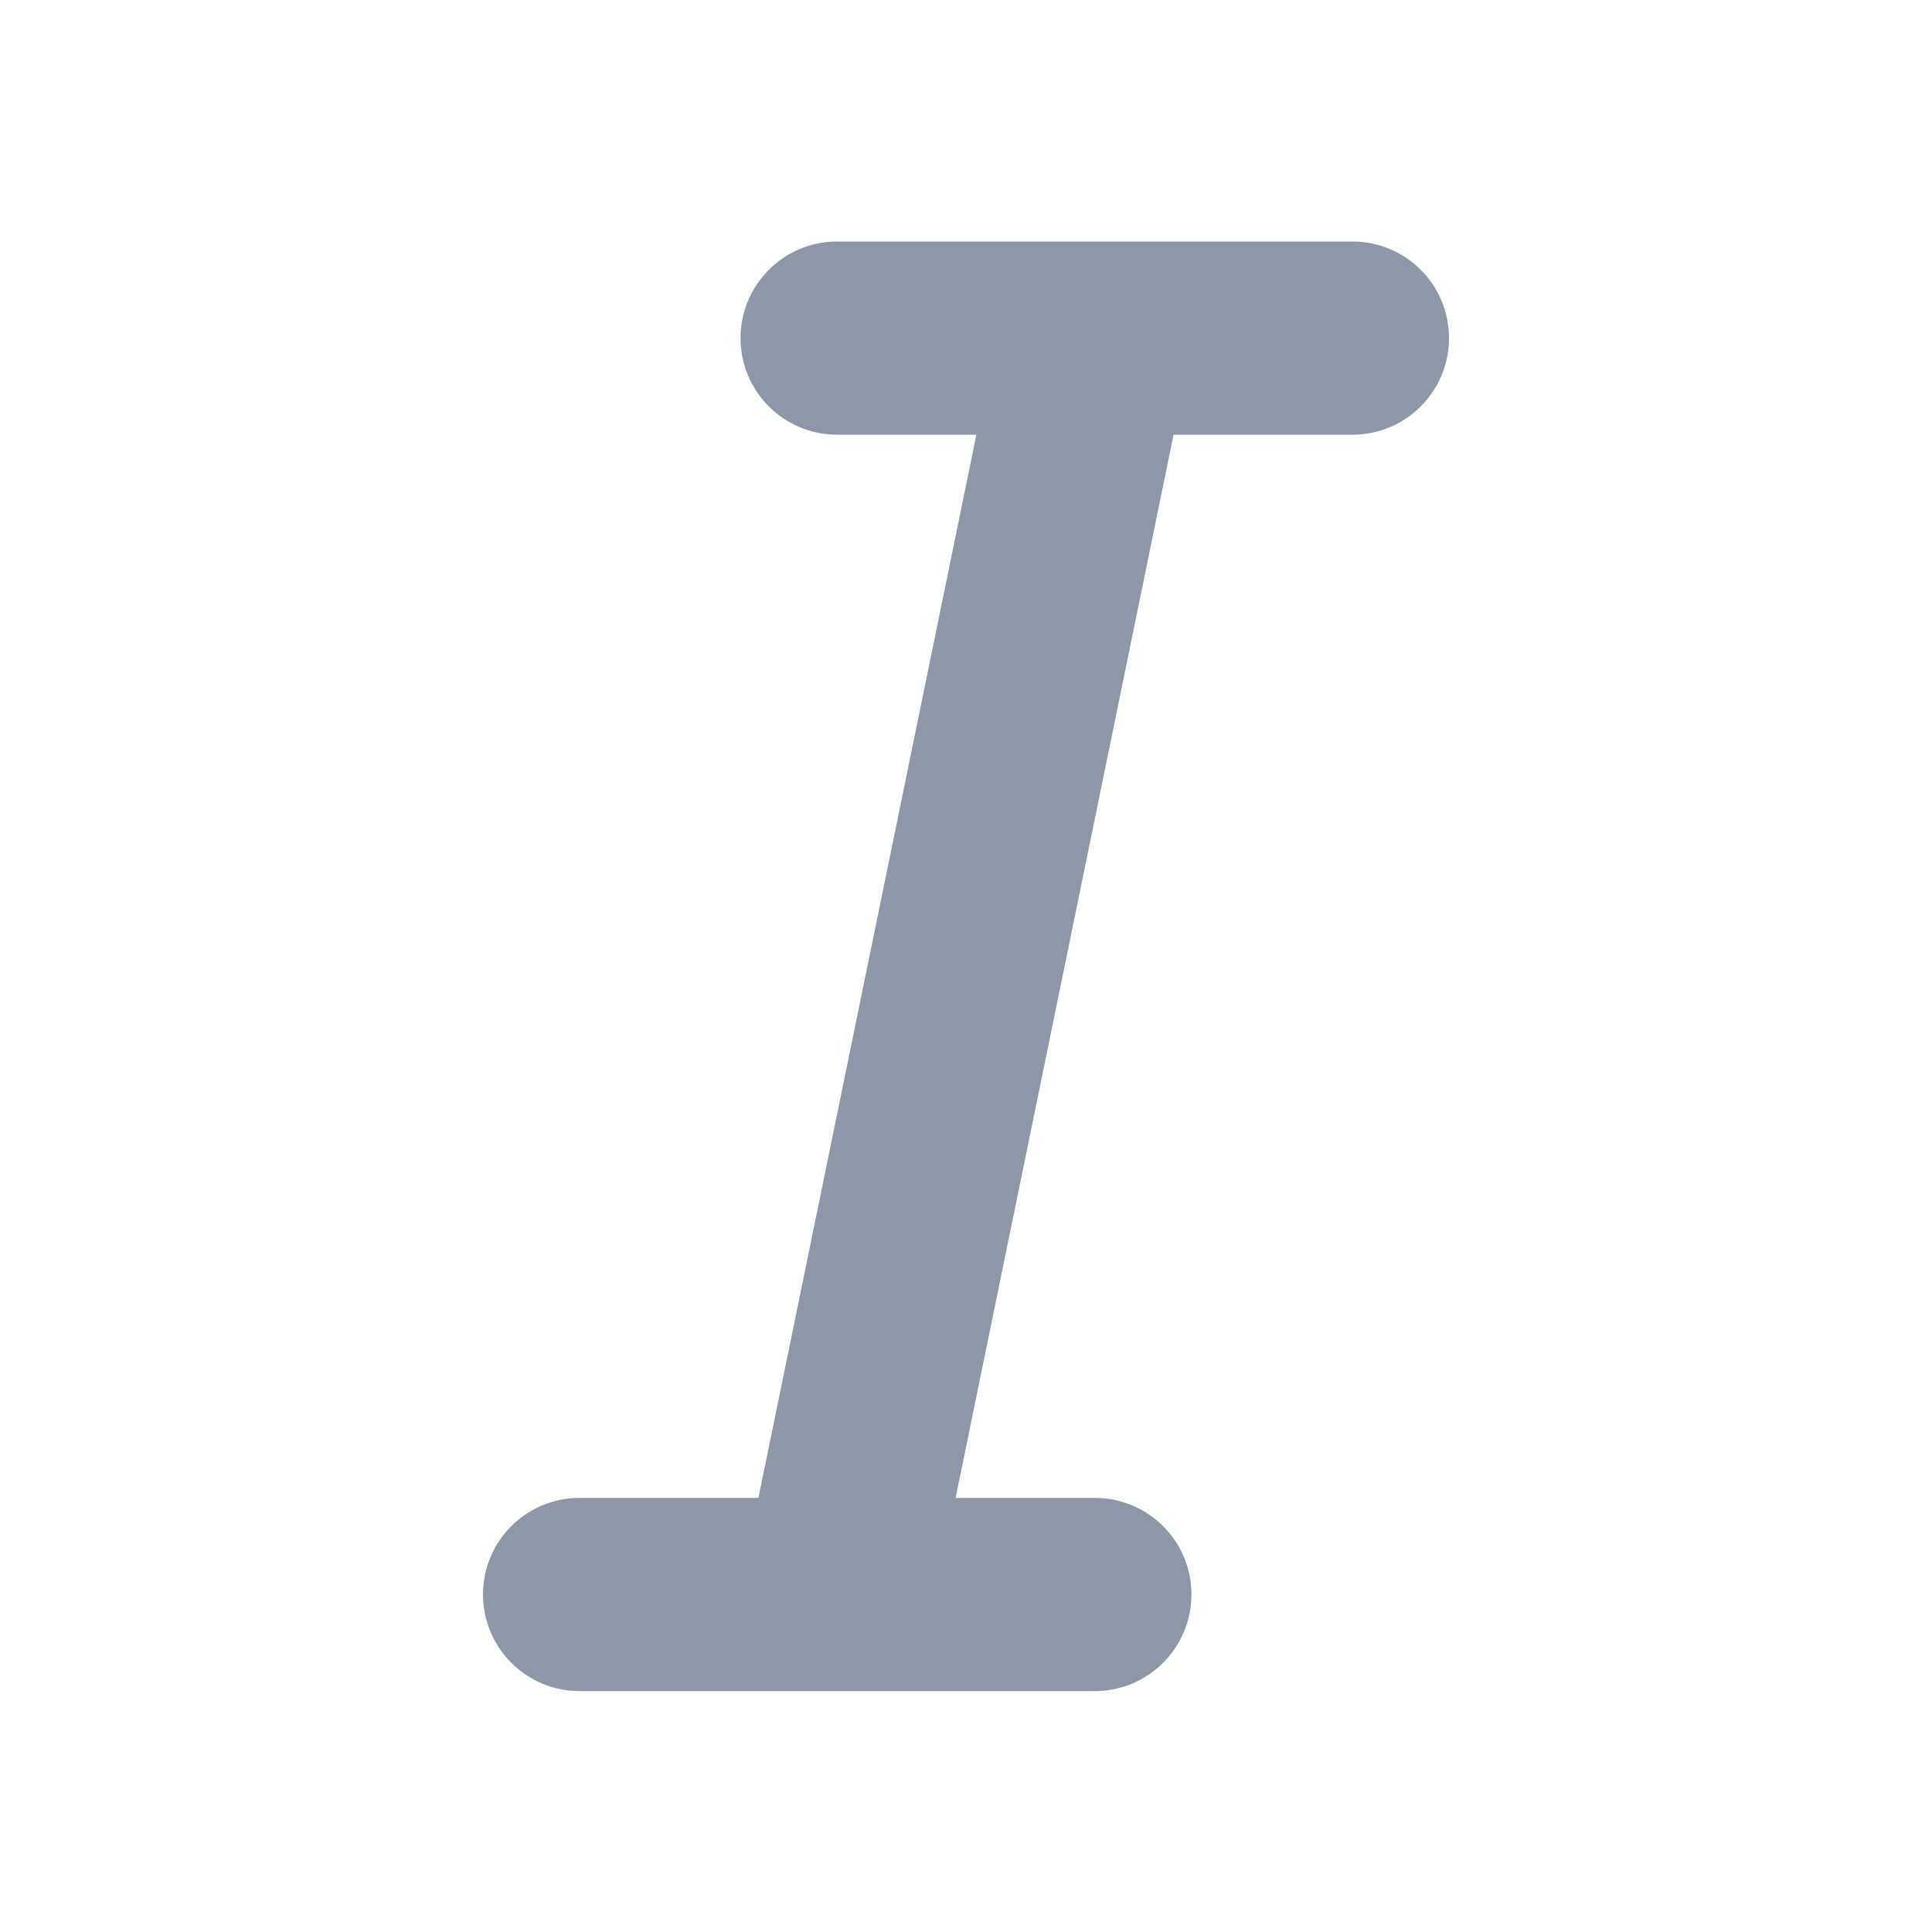
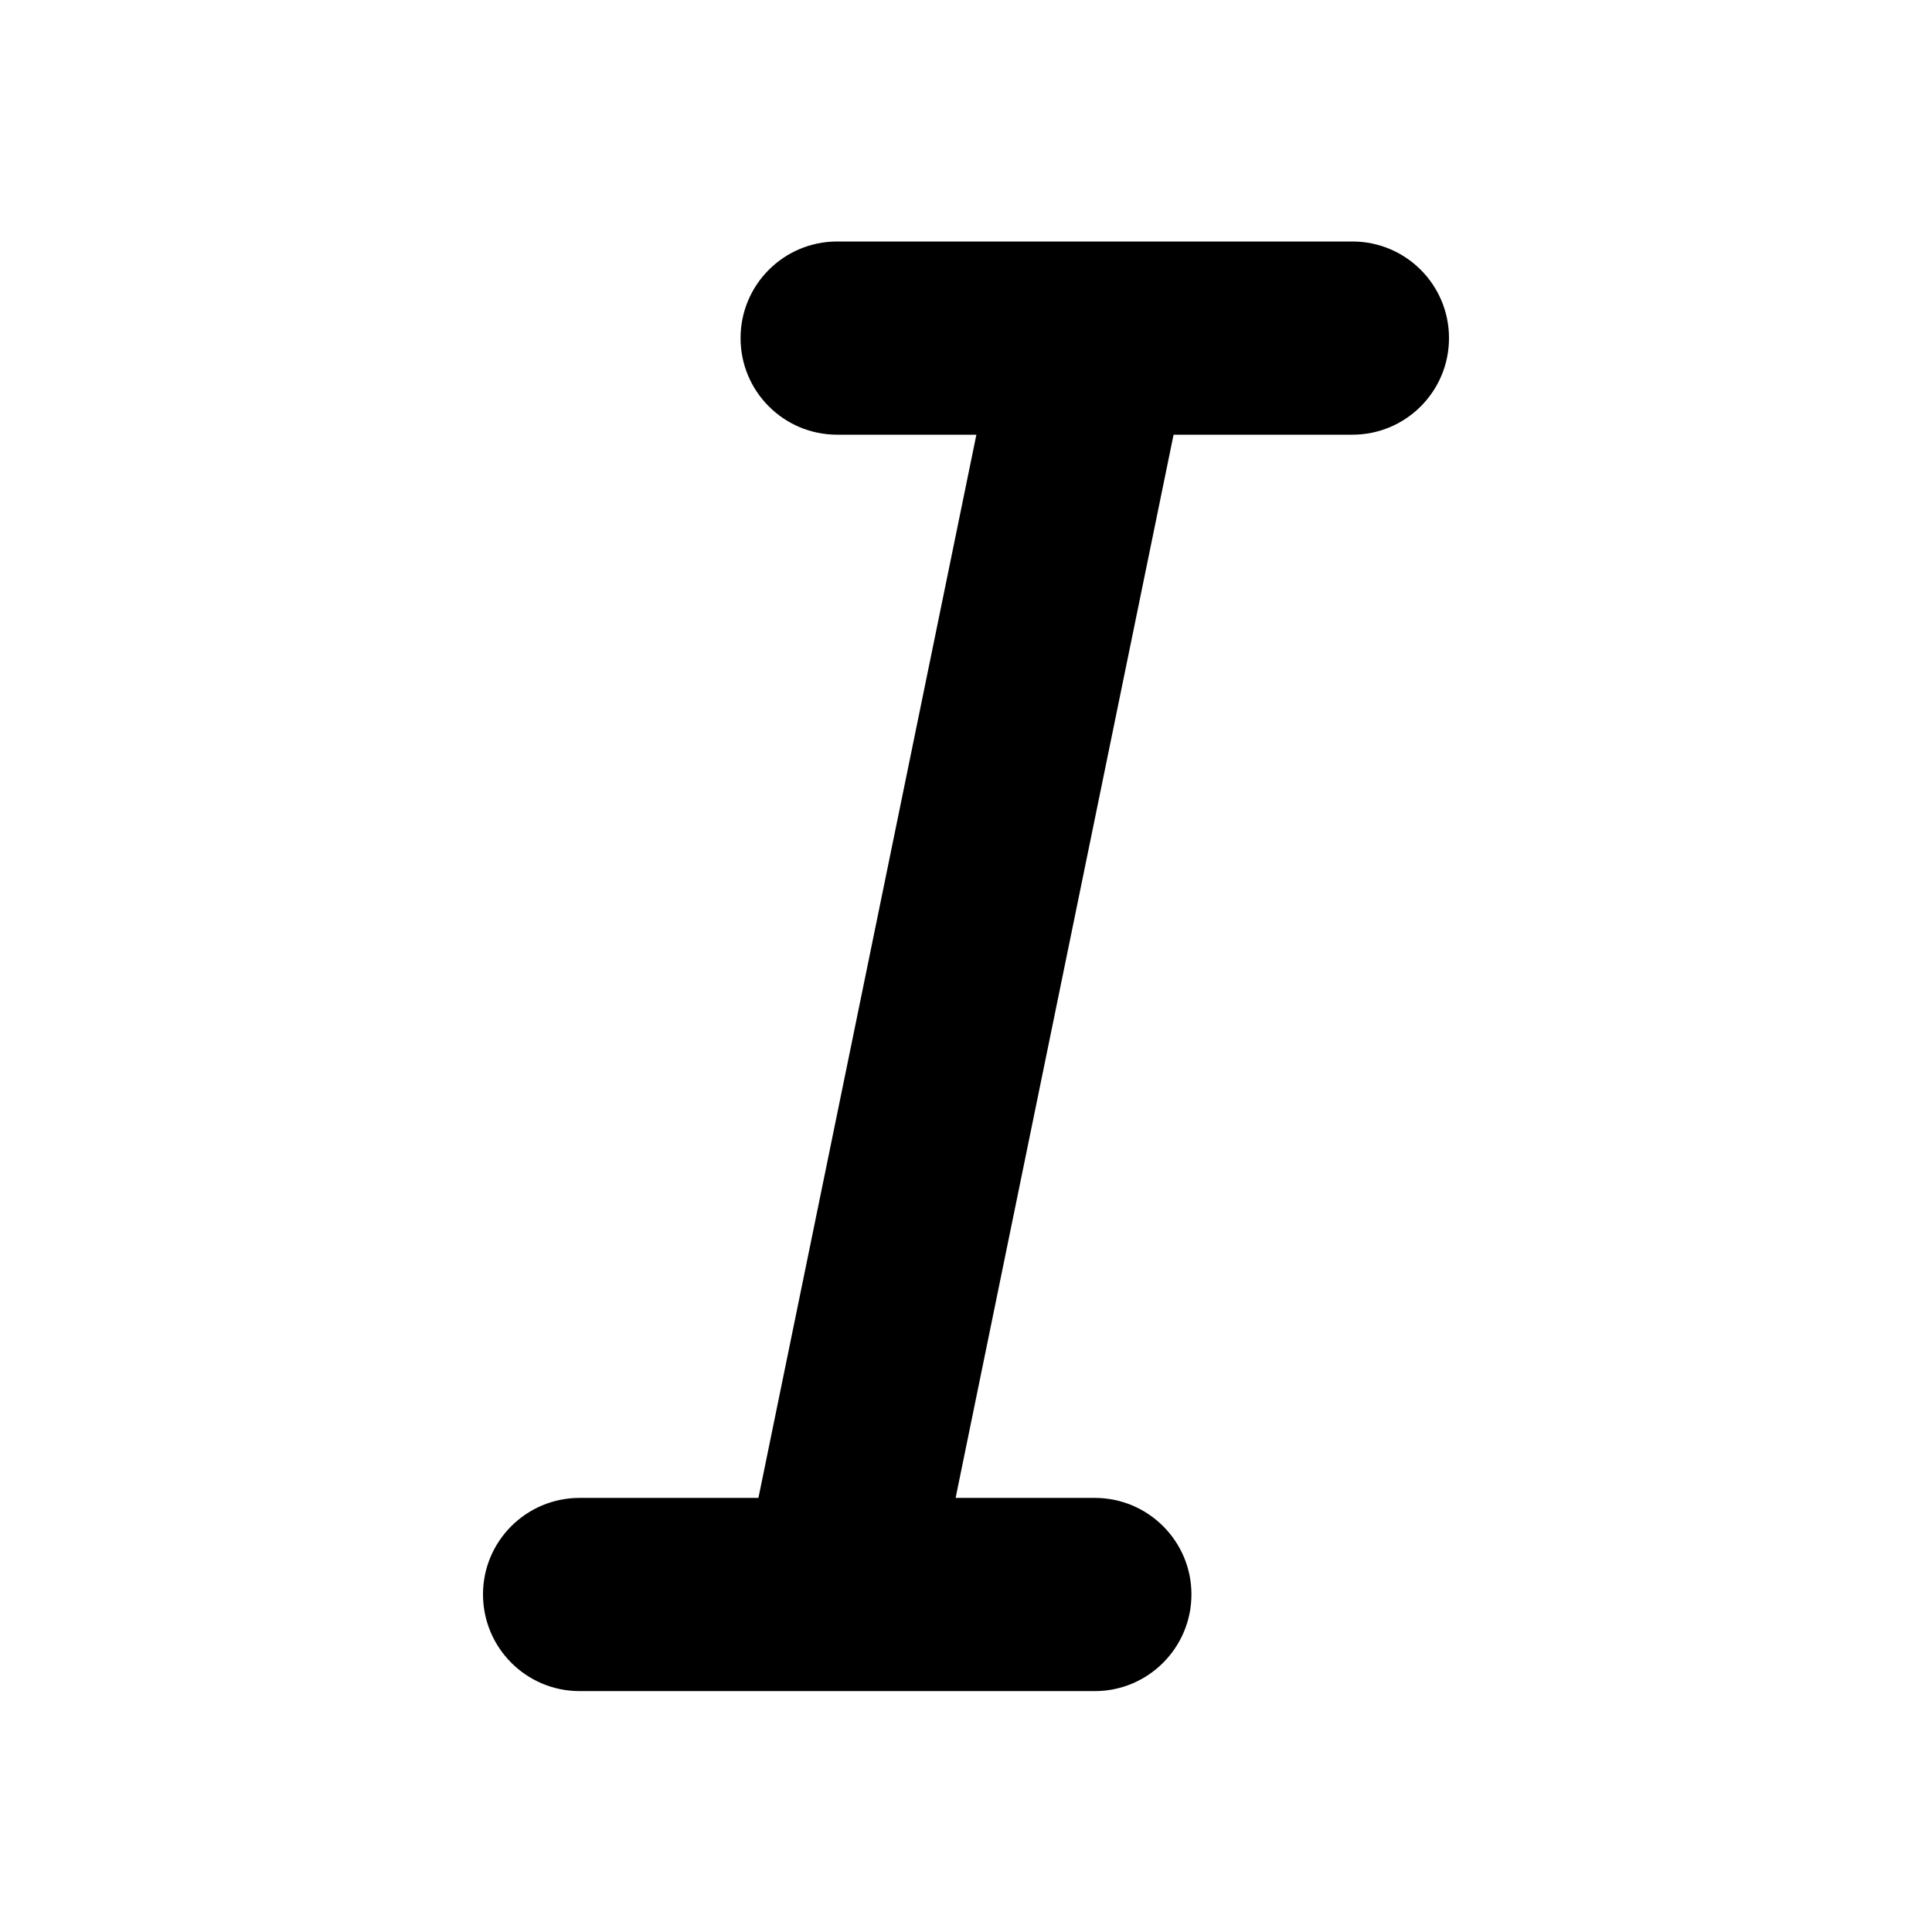
<svg xmlns="http://www.w3.org/2000/svg" width="16" height="16" viewBox="0 0 16 16" fill="none">
-   <path fill-rule="evenodd" clip-rule="evenodd" d="M8.086 3.6L6.281 12.405H4.8C4.358 12.405 4 12.763 4 13.204C4 13.646 4.358 14.005 4.8 14.005H6.921C6.93 14.005 6.939 14.005 6.947 14.005H9.067C9.508 14.005 9.867 13.646 9.867 13.204C9.867 12.763 9.508 12.405 9.067 12.405H7.914L9.719 3.6H11.2C11.642 3.6 12 3.242 12 2.8C12 2.358 11.642 2 11.2 2H9.082C9.071 2 9.06 2 9.05 2H6.933C6.491 2 6.133 2.358 6.133 2.8C6.133 3.242 6.491 3.6 6.933 3.6H8.086Z" fill="#8D97A5" />
+   <path fill-rule="evenodd" clip-rule="evenodd" d="M8.086 3.6L6.281 12.405H4.8C4.358 12.405 4 12.763 4 13.204C4 13.646 4.358 14.005 4.8 14.005H6.921C6.93 14.005 6.939 14.005 6.947 14.005H9.067C9.508 14.005 9.867 13.646 9.867 13.204C9.867 12.763 9.508 12.405 9.067 12.405H7.914L9.719 3.6H11.2C11.642 3.6 12 3.242 12 2.8C12 2.358 11.642 2 11.2 2H9.082C9.071 2 9.06 2 9.05 2H6.933C6.491 2 6.133 2.358 6.133 2.8C6.133 3.242 6.491 3.6 6.933 3.6H8.086Z" fill="currentColor" />
</svg>
